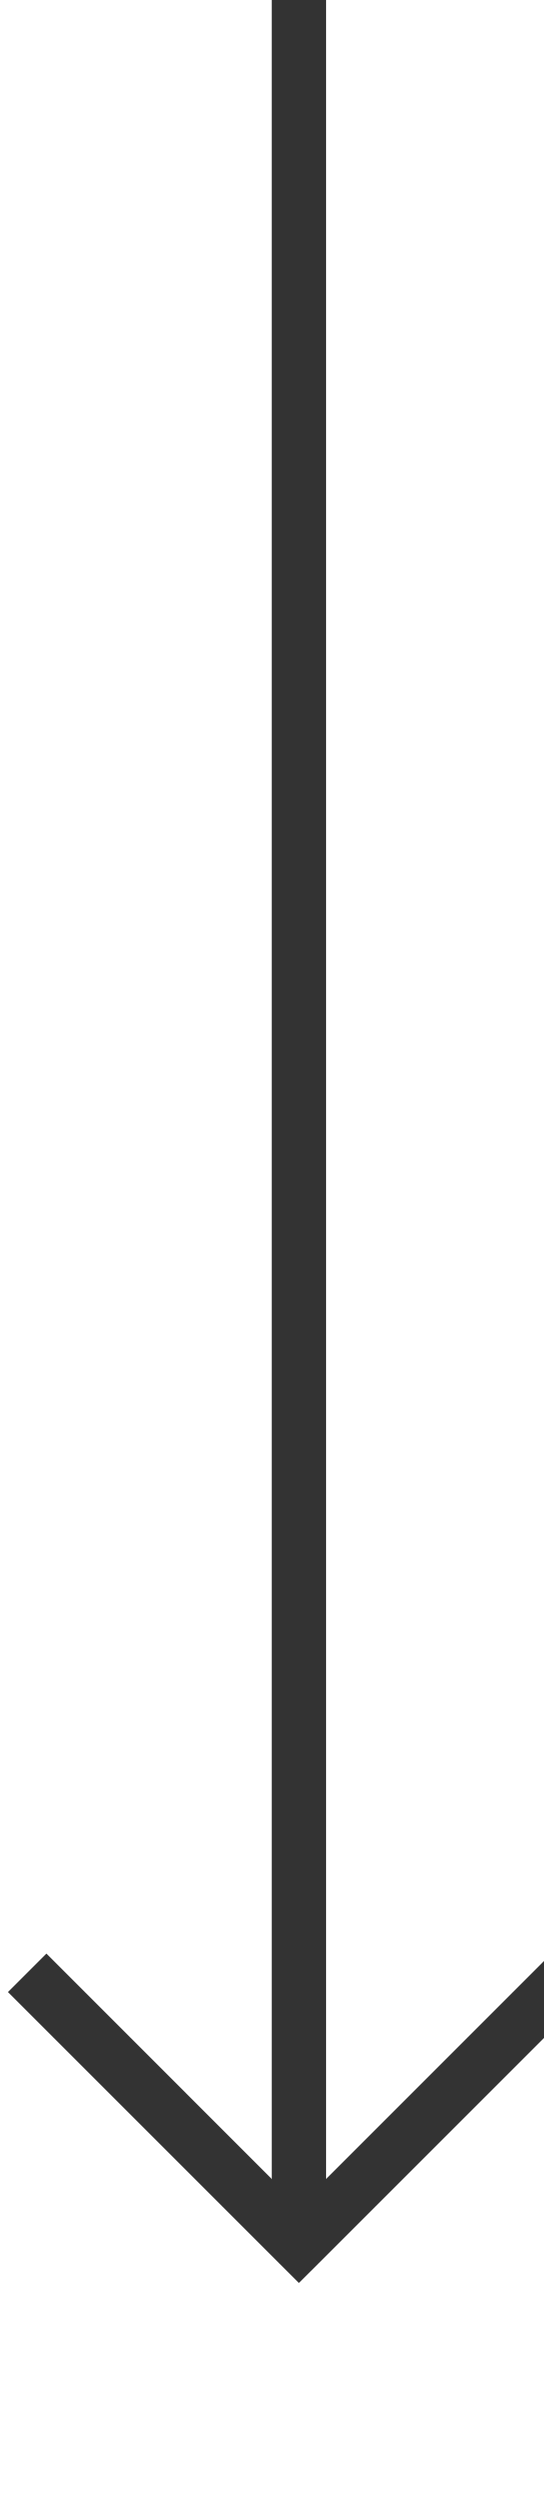
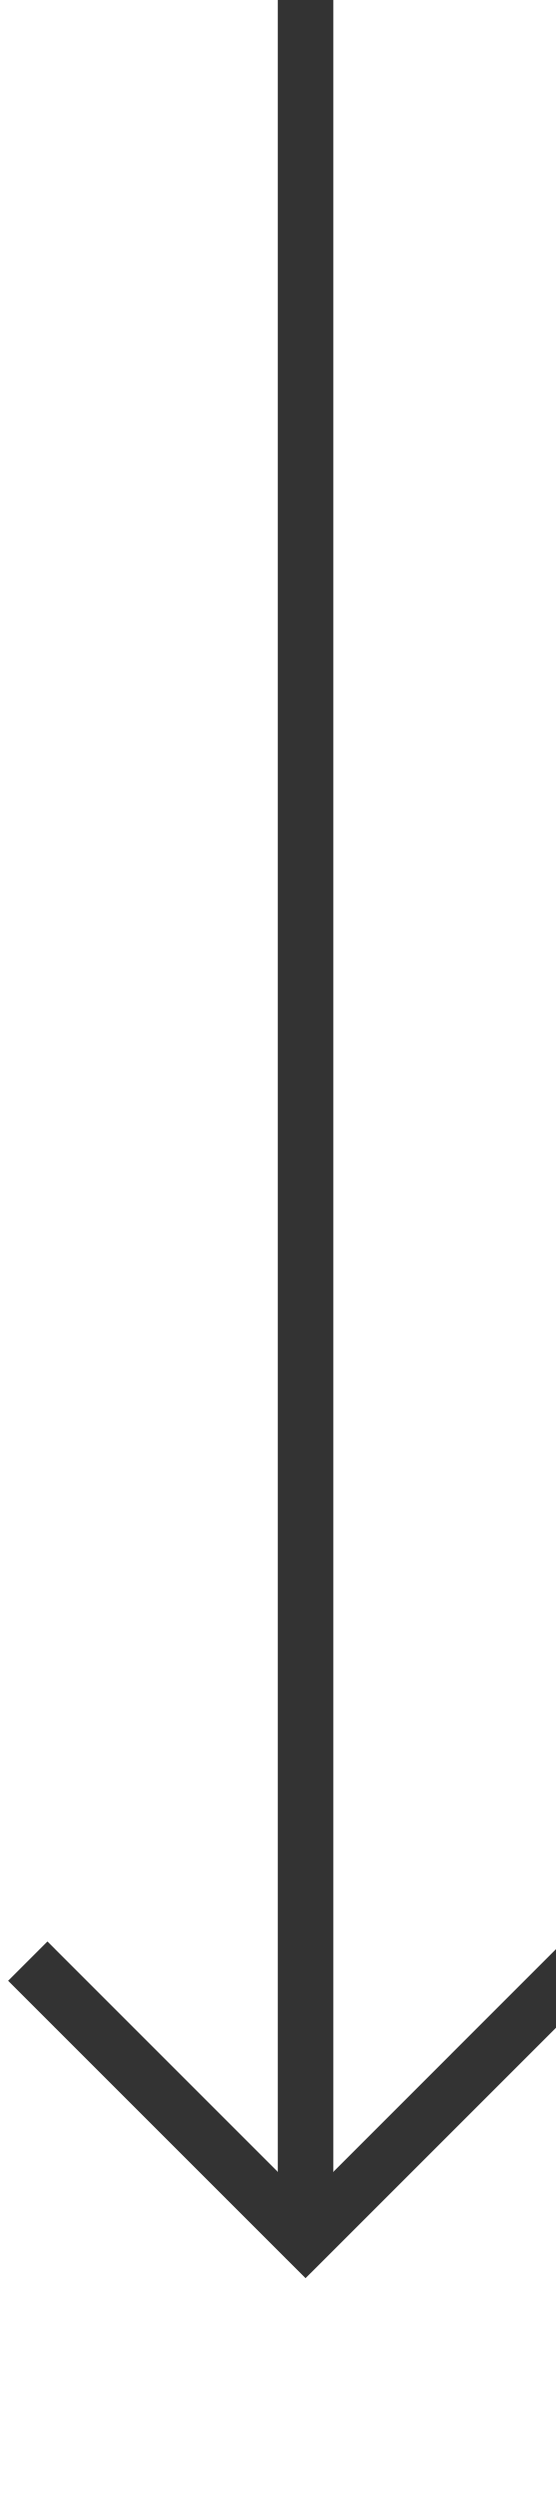
- <svg xmlns="http://www.w3.org/2000/svg" version="1.1" width="10px" height="46px" preserveAspectRatio="xMidYMin meet" viewBox="1671 775  8 46">
-   <path d="M 1675.5 775  L 1675.5 816  " stroke-width="1" stroke="#333333" fill="none" />
-   <path d="M 1680.146 810.946  L 1675.5 815.593  L 1670.854 810.946  L 1670.146 811.654  L 1675.146 816.654  L 1675.5 817.007  L 1675.854 816.654  L 1680.854 811.654  L 1680.146 810.946  Z " fill-rule="nonzero" fill="#333333" stroke="none" />
+ <svg xmlns="http://www.w3.org/2000/svg" version="1.1" width="10px" height="45px" preserveAspectRatio="xMidYMin meet" viewBox="1671 675  8 45">
+   <path d="M 1675.5 675  L 1675.5 715  " stroke-width="1" stroke="#333333" fill="none" />
+   <path d="M 1680.146 709.946  L 1675.5 714.593  L 1670.854 709.946  L 1670.146 710.654  L 1675.146 715.654  L 1675.5 716.007  L 1675.854 715.654  L 1680.854 710.654  L 1680.146 709.946  Z " fill-rule="nonzero" fill="#333333" stroke="none" />
</svg>
